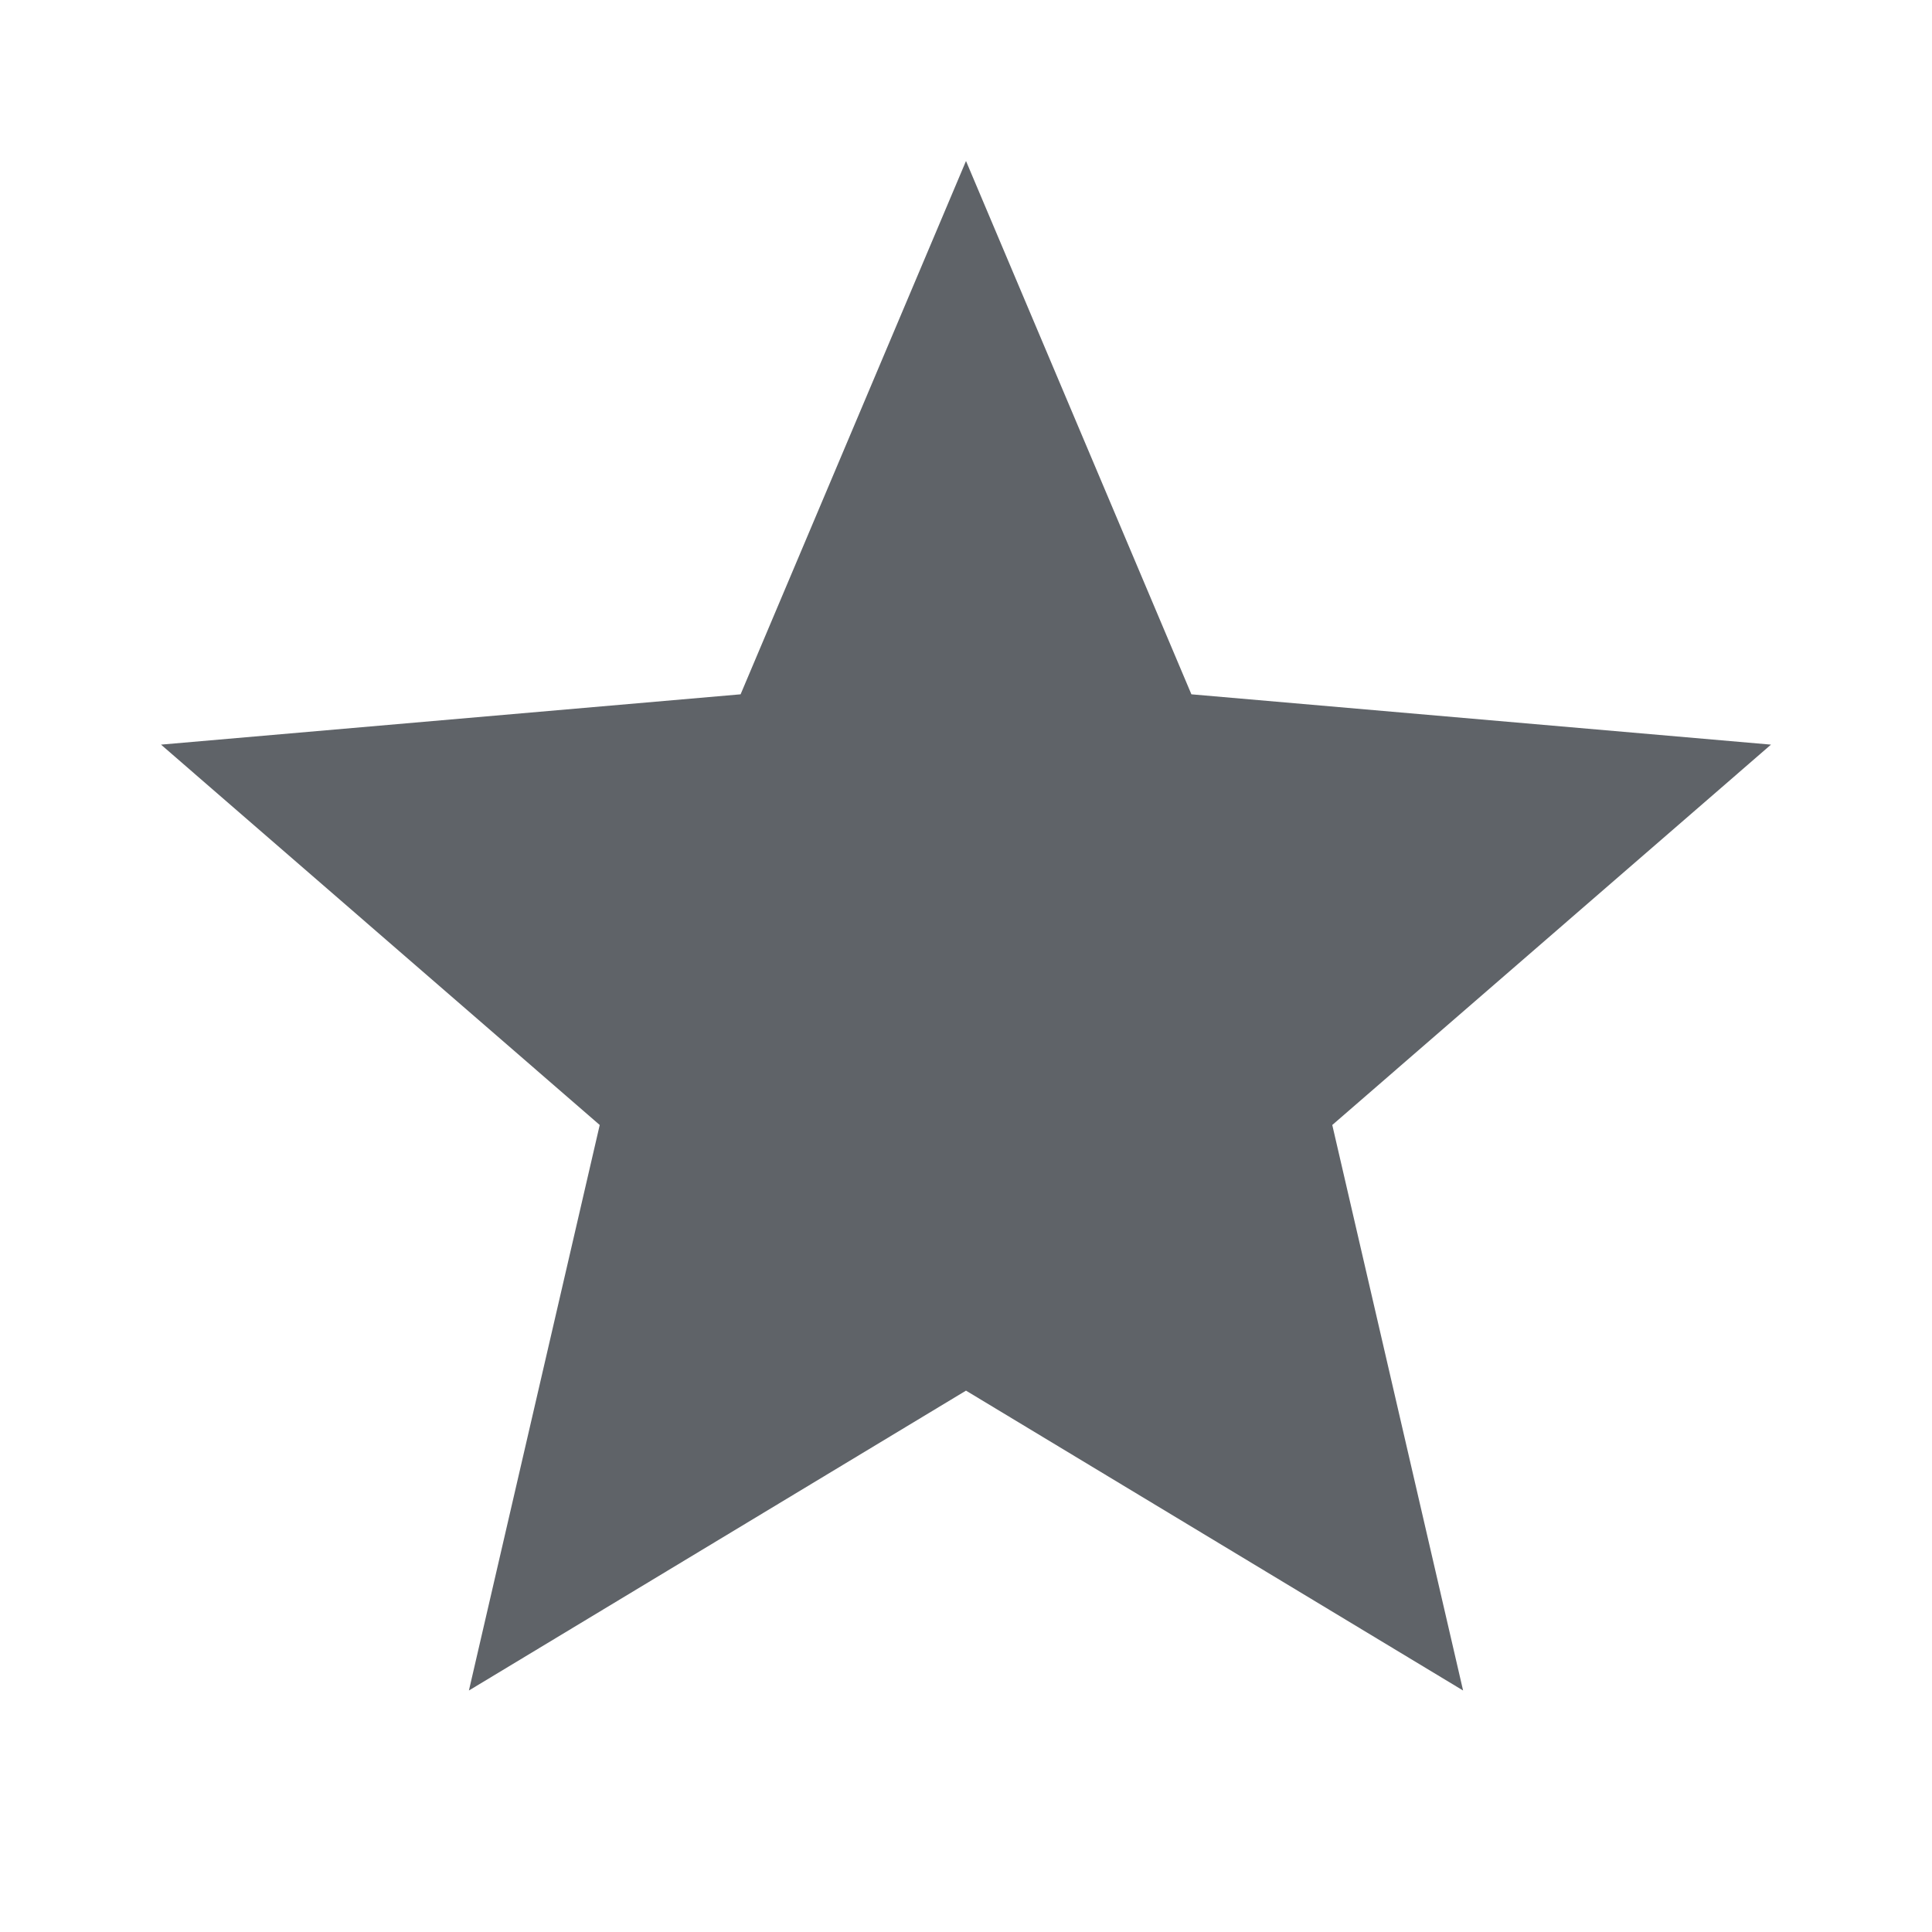
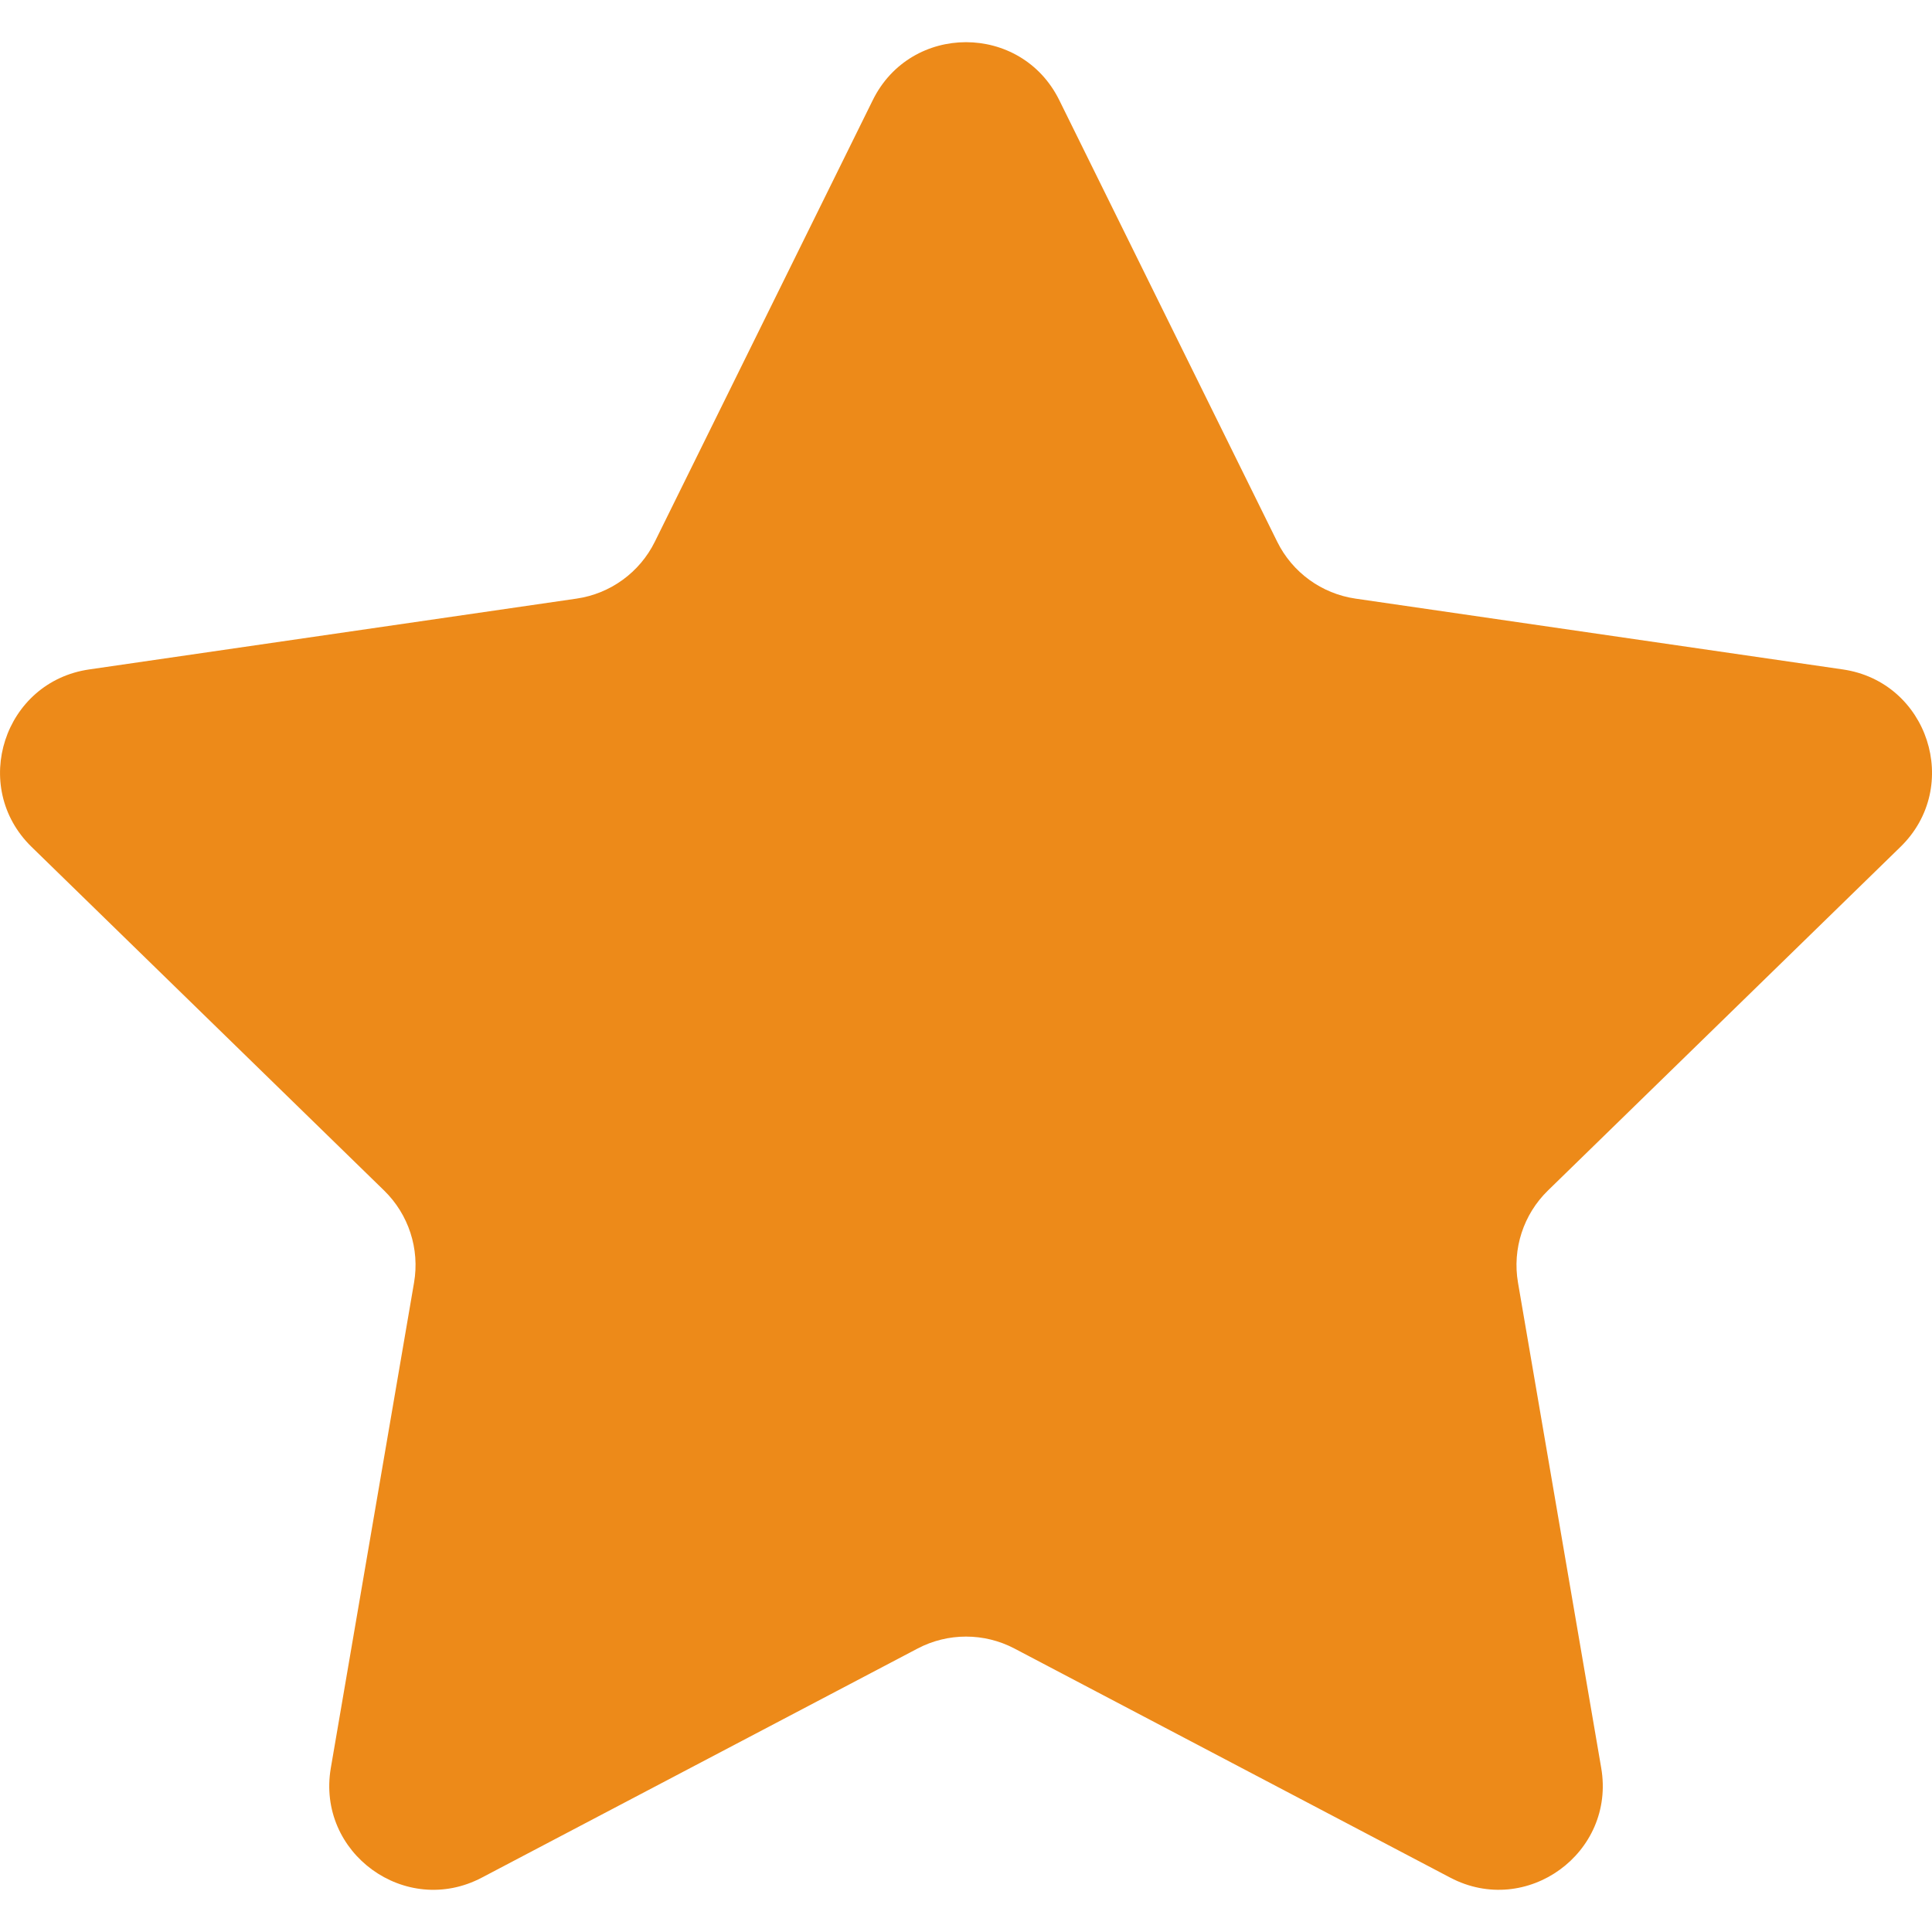
- <svg xmlns="http://www.w3.org/2000/svg" height="24px" viewBox="0 -960 960 960" width="24px" fill="#5f6368">
-   <path d="m233-120 65-281L80-590l288-25 112-265 112 265 288 25-218 189 65 281-247-149-247 149Z" />
+ <svg xmlns="http://www.w3.org/2000/svg" height="800px" width="800px" version="1.1" id="Capa_1" viewBox="0 0 47.94 47.94" xml:space="preserve">
+   <path style="fill:#ED8A19;" d="M26.285,2.486l5.407,10.956c0.376,0.762,1.103,1.29,1.944,1.412l12.091,1.757  c2.118,0.308,2.963,2.91,1.431,4.403l-8.749,8.528c-0.608,0.593-0.886,1.448-0.742,2.285l2.065,12.042  c0.362,2.109-1.852,3.717-3.746,2.722l-10.814-5.685c-0.752-0.395-1.651-0.395-2.403,0l-10.814,5.685  c-1.894,0.996-4.108-0.613-3.746-2.722l2.065-12.042c0.144-0.837-0.134-1.692-0.742-2.285l-8.749-8.528  c-1.532-1.494-0.687-4.096,1.431-4.403l12.091-1.757c0.841-0.122,1.568-0.65,1.944-1.412l5.407-10.956  C22.602,0.567,25.338,0.567,26.285,2.486z" />
</svg>
